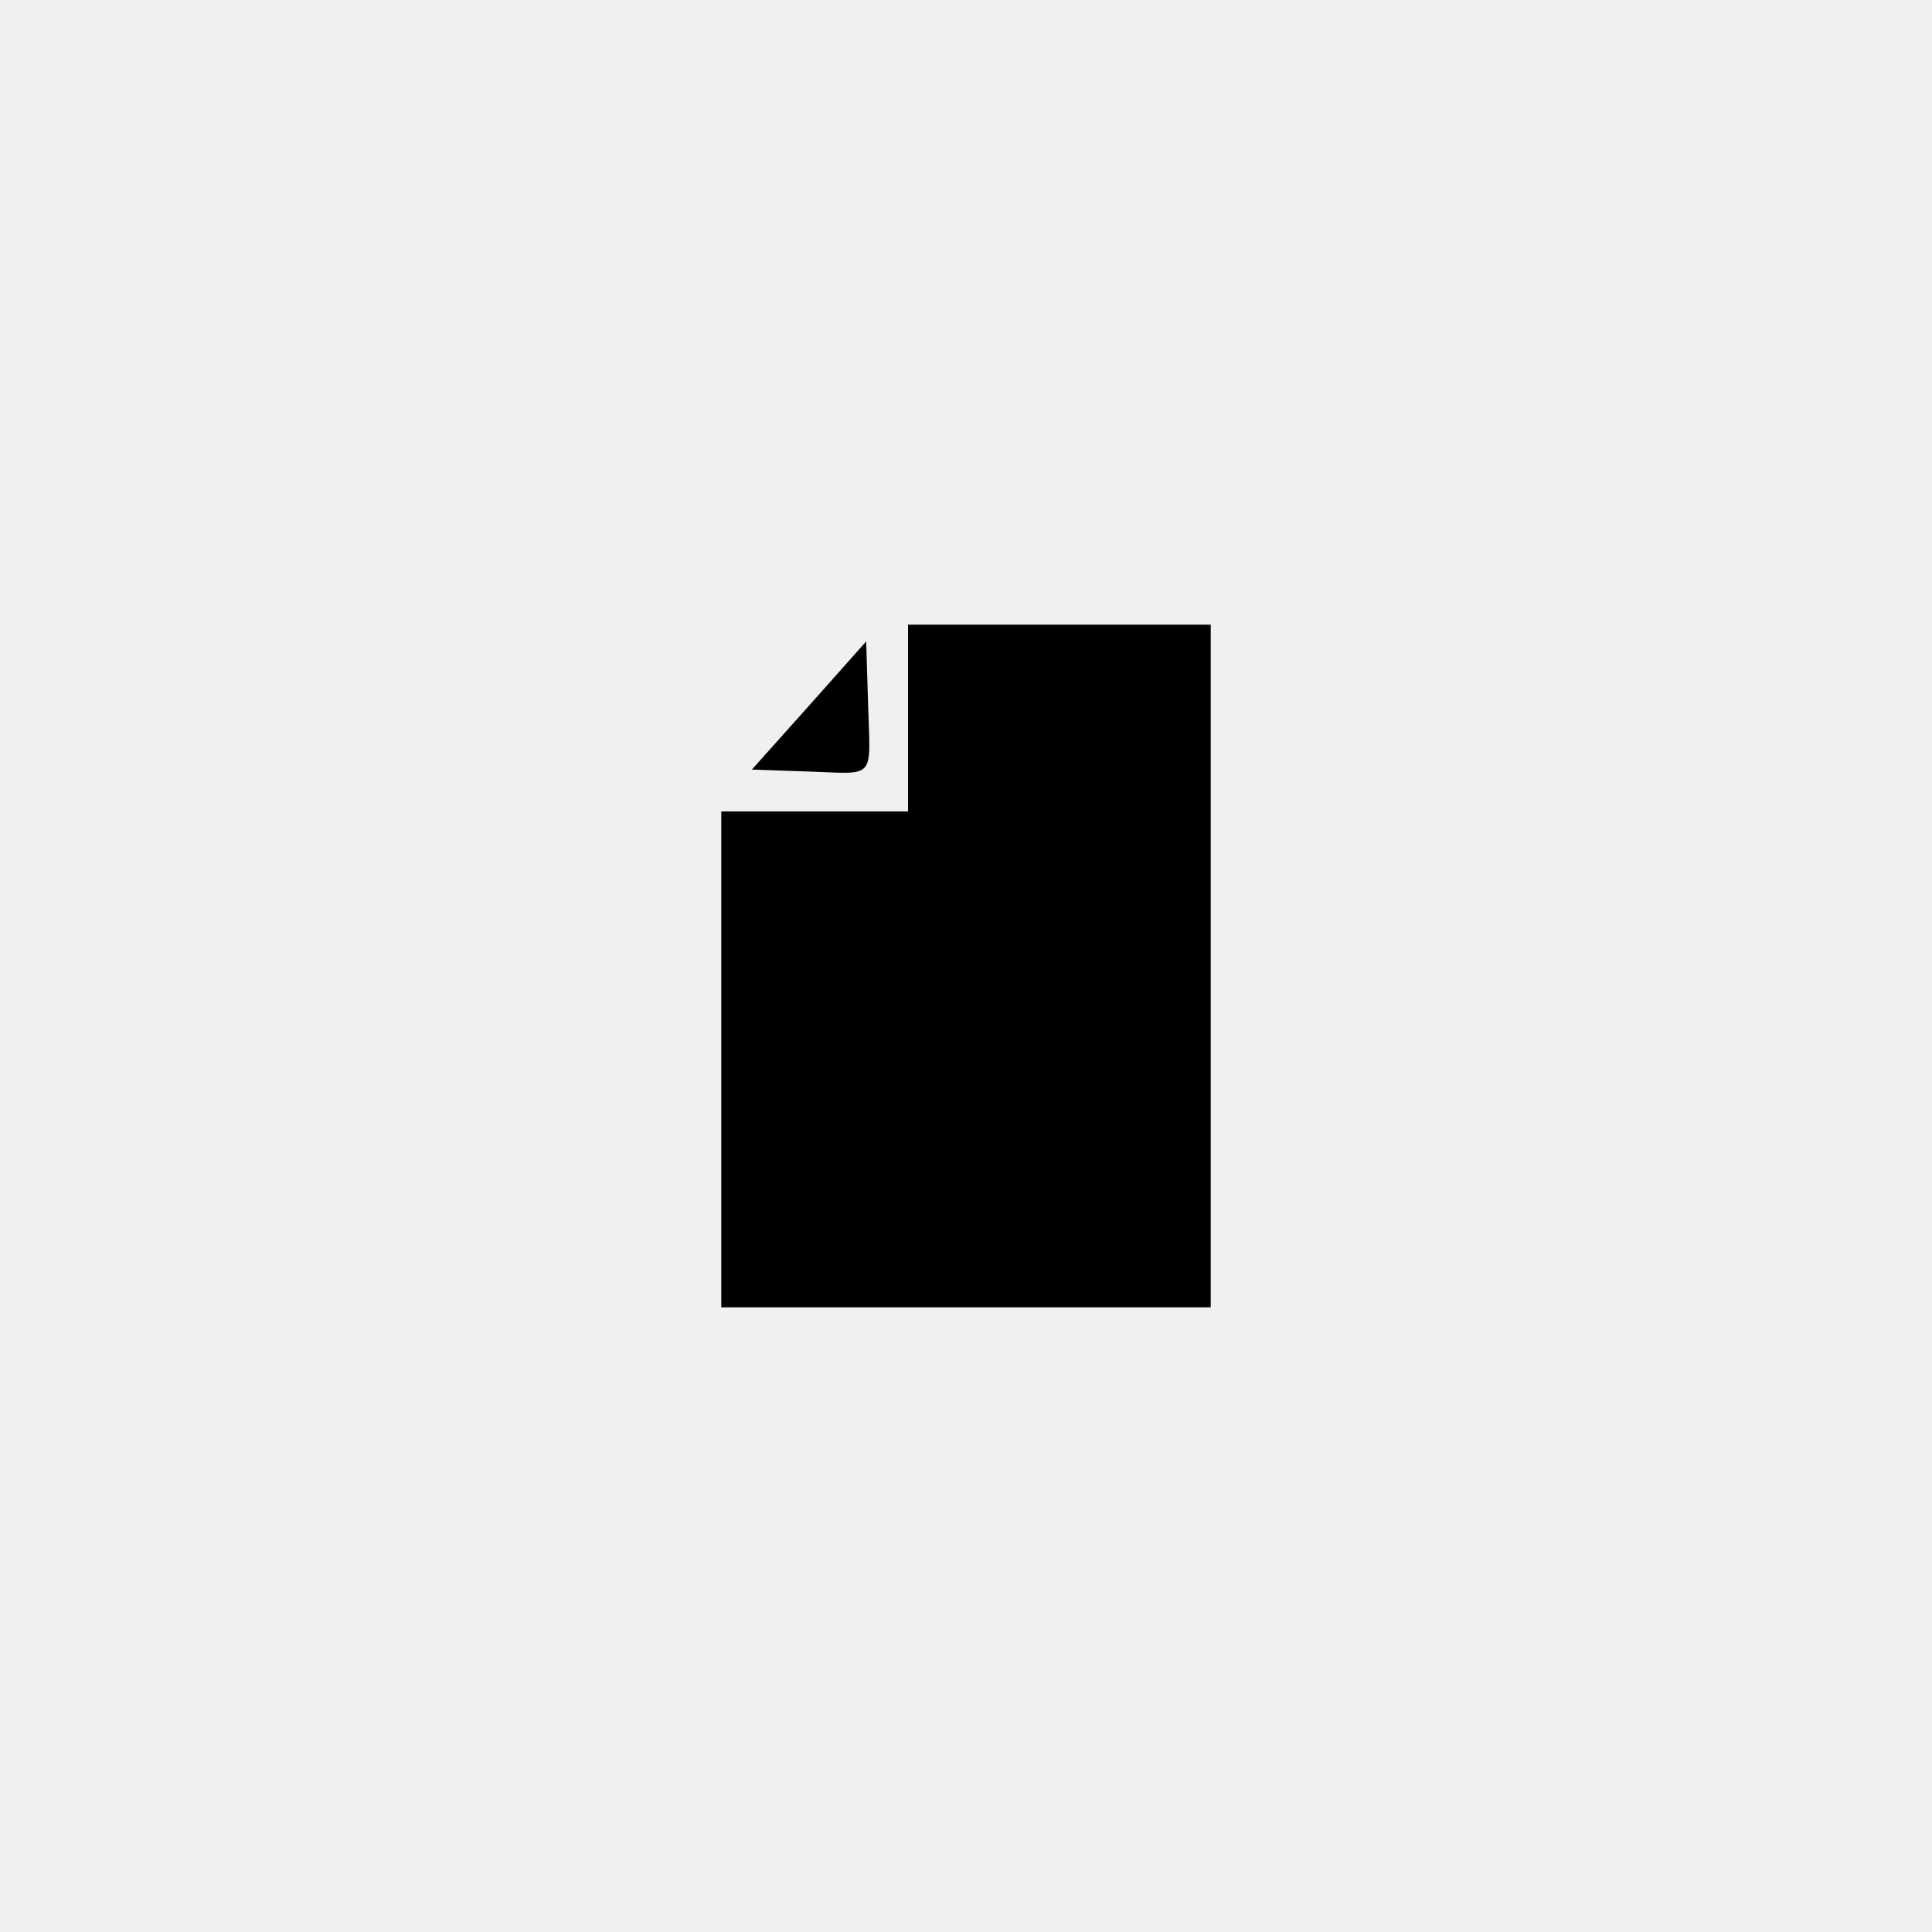
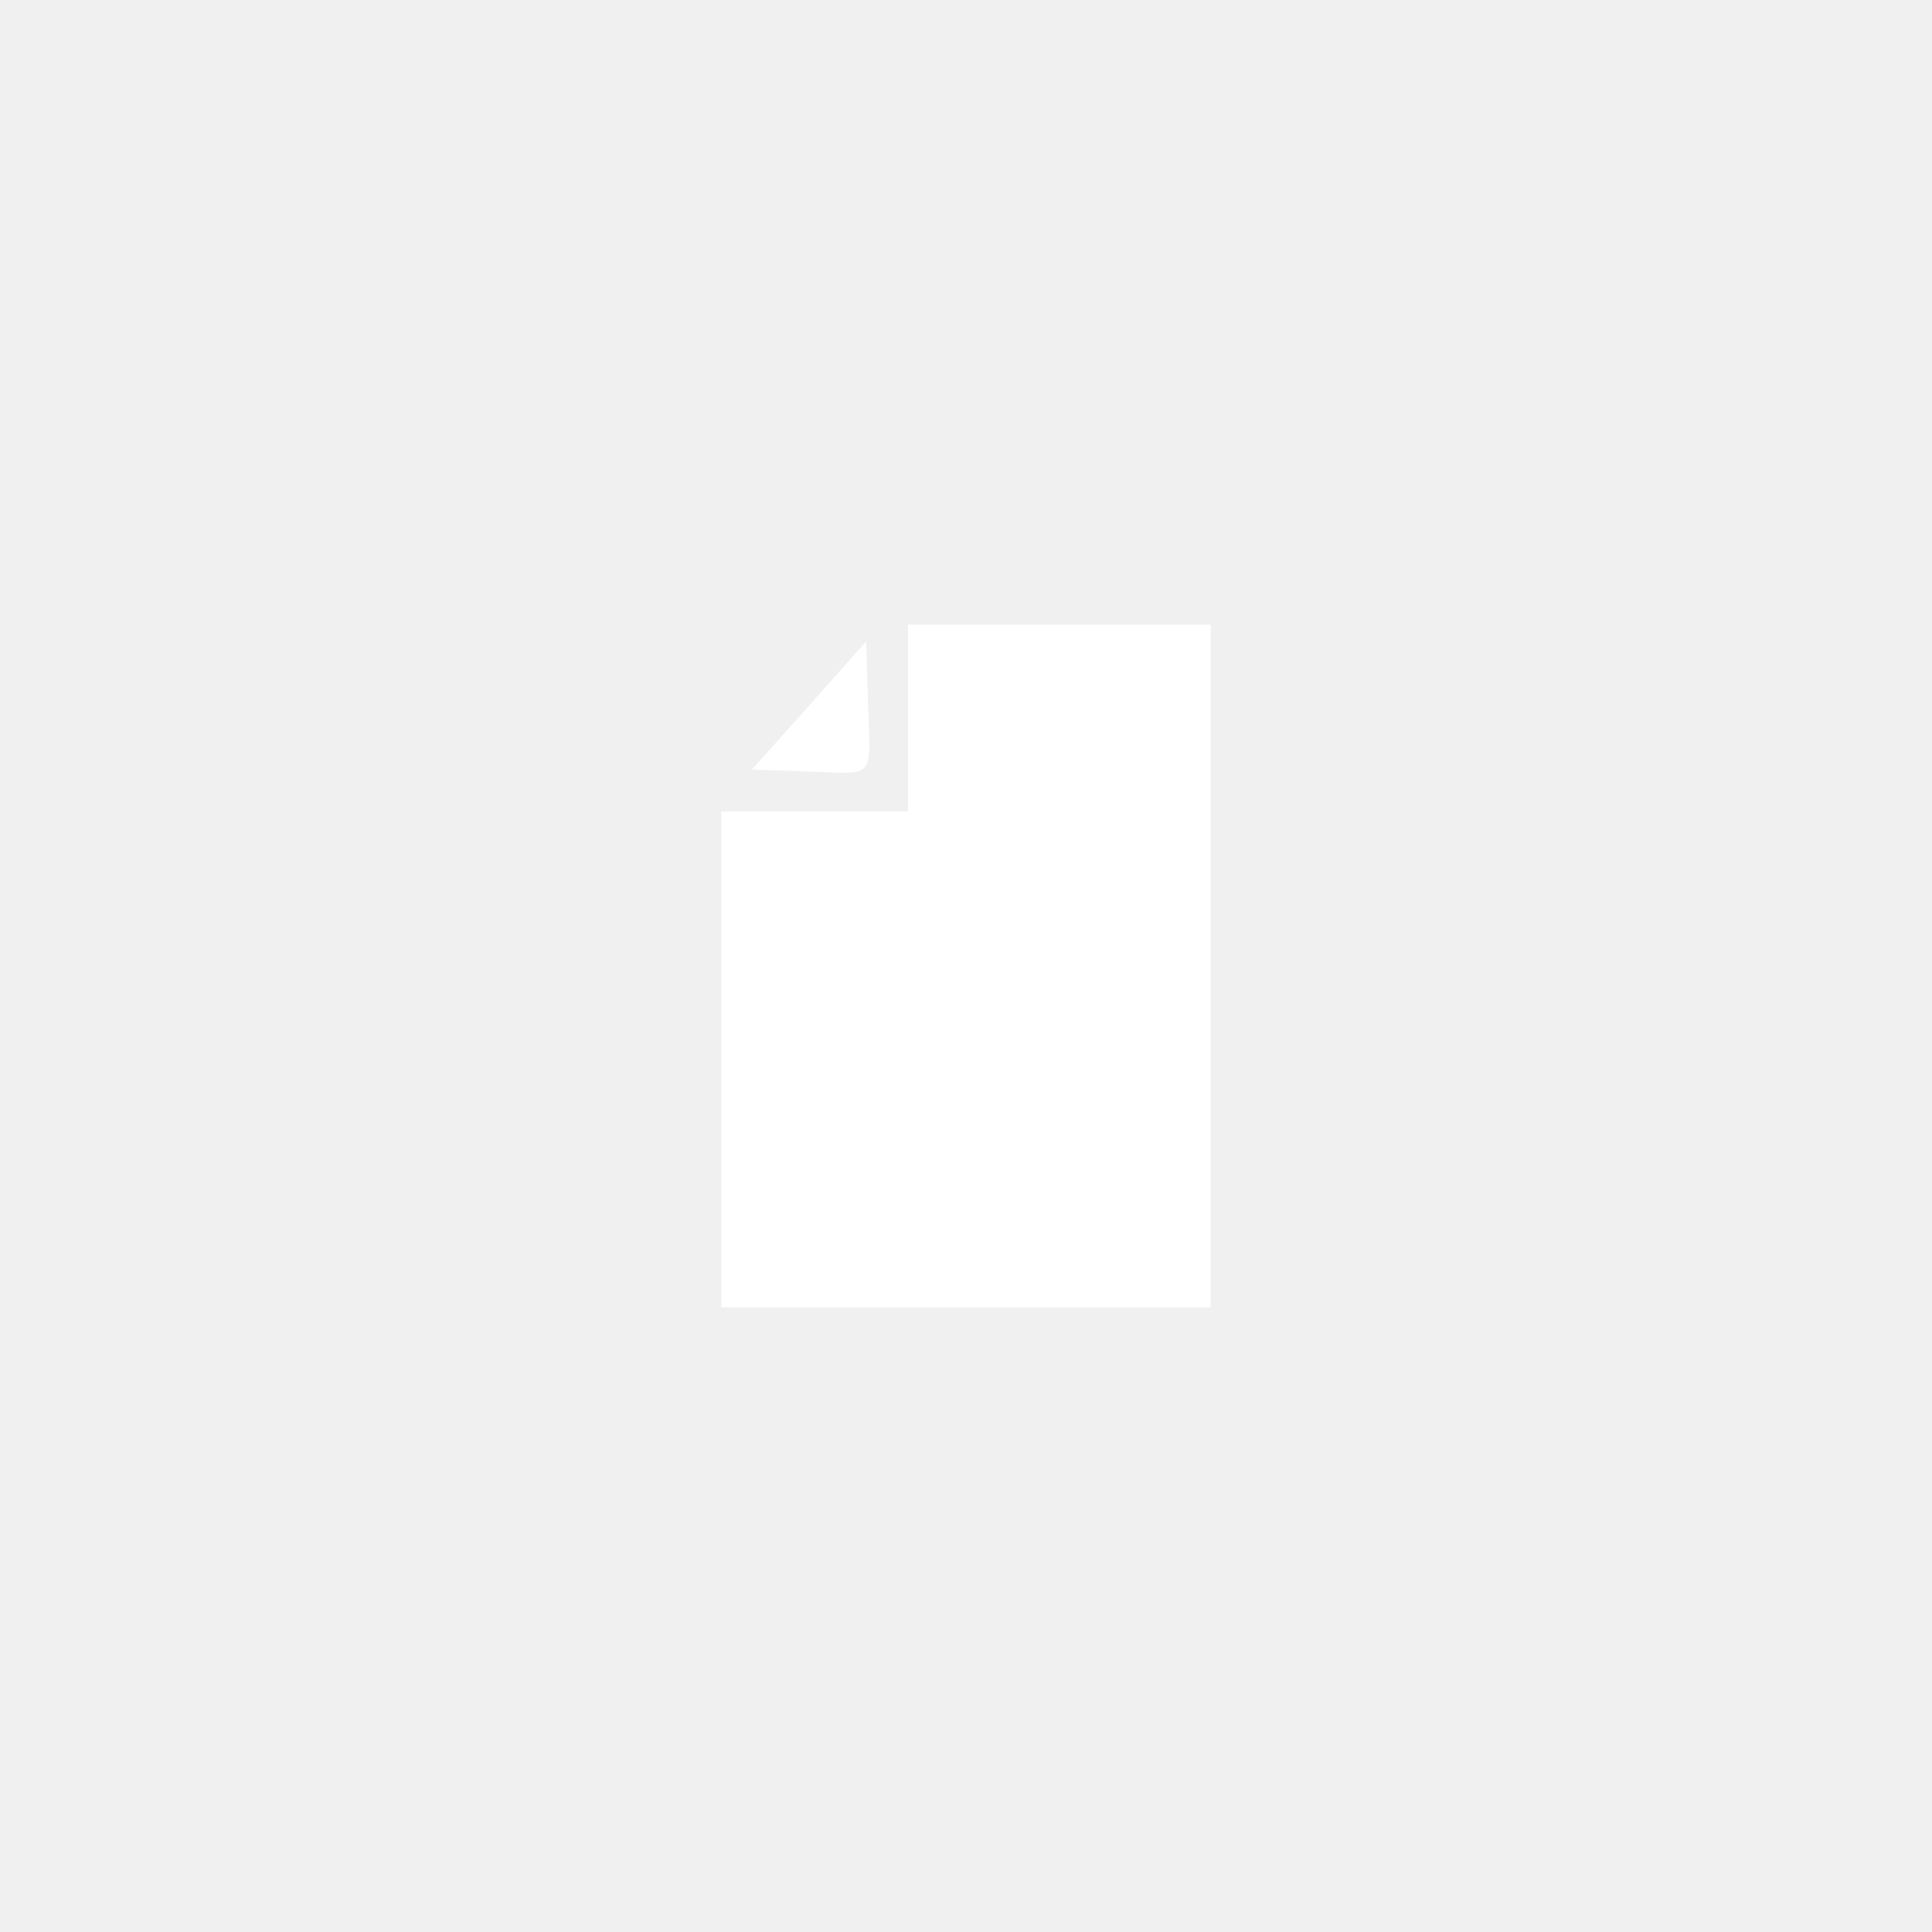
<svg xmlns="http://www.w3.org/2000/svg" version="1.0" width="300pt" height="300pt" viewBox="0 0 300 300" preserveAspectRatio="xMidYMid meet">
-   <g transform="translate(0,300) scale(0.05,-0.05)" stroke="none">
+   <g transform="translate(0,300) scale(0.05,-0.05)" fill="#ffffff" stroke="none">
    <path d="M2820 3770 l0 -290 -290 0 -290 0 0 -770 0 -770 760 0 760 0 0 1060 0 1060 -470 0 -470 0 0 -290z" />
    <path d="M2513 3809 l-178 -199 175 -6 c212 -7 193 -29 186 207 l-6 197 -177 -199z" />
  </g>
</svg>
